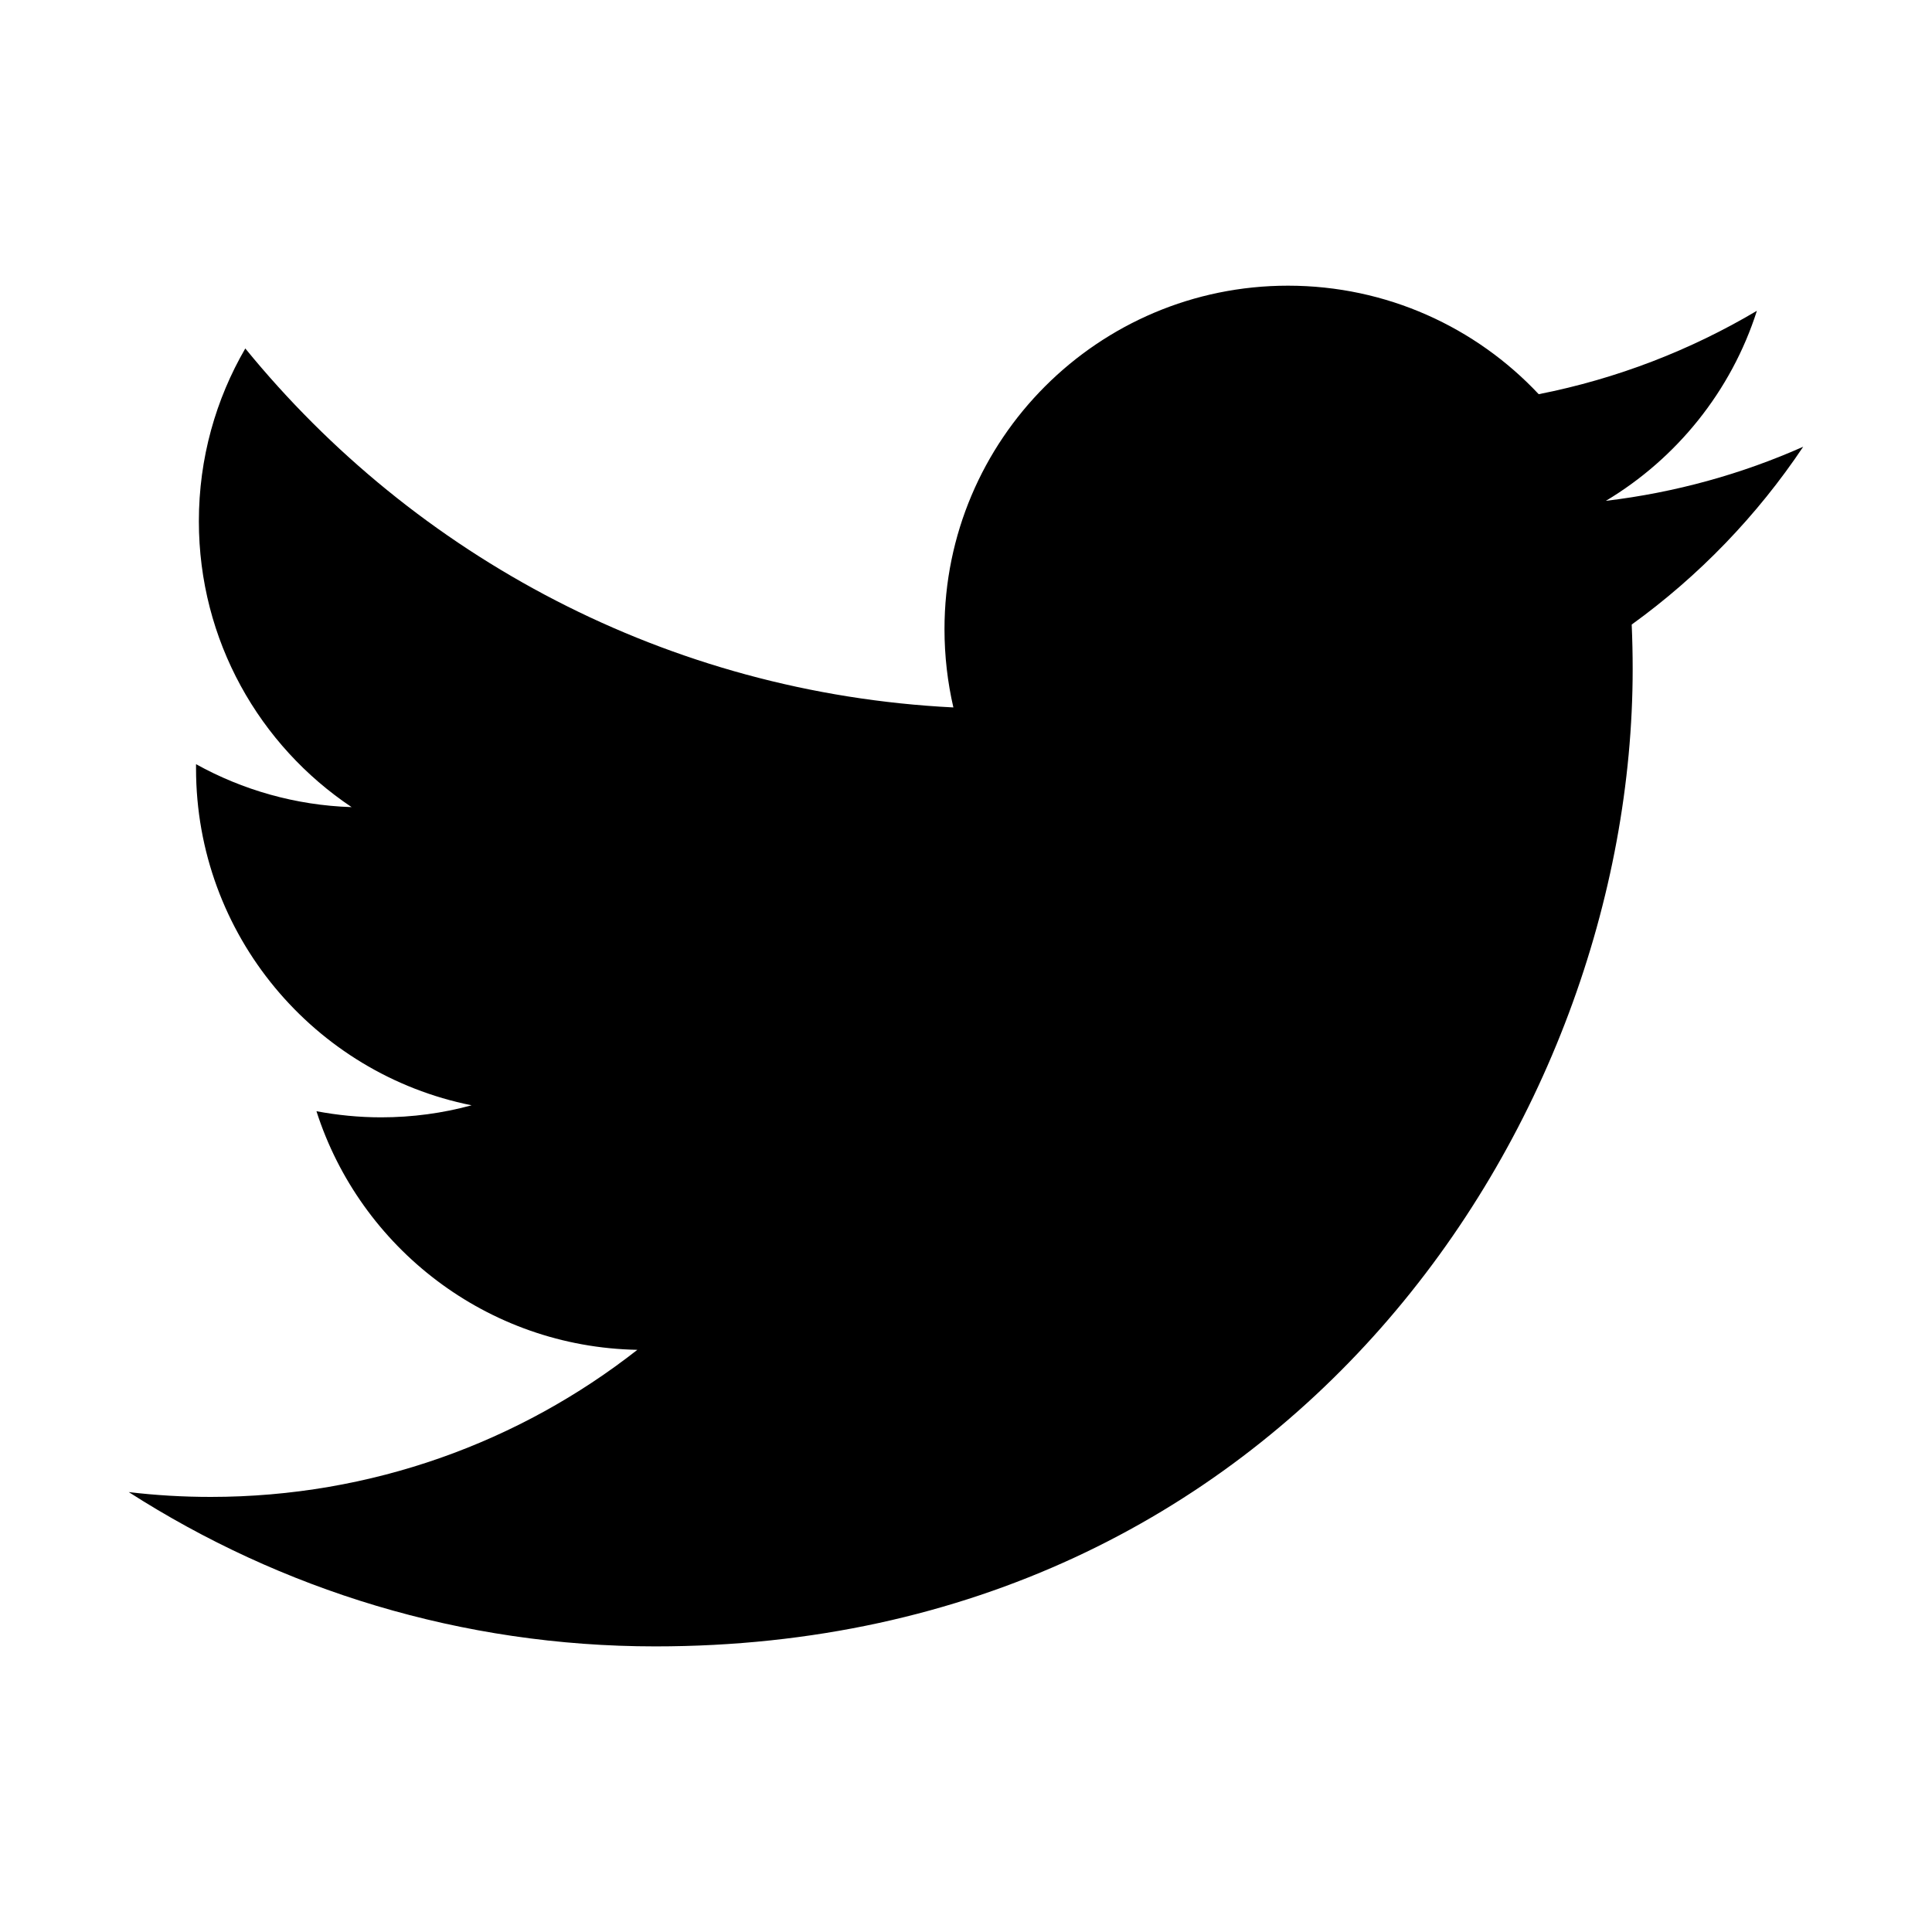
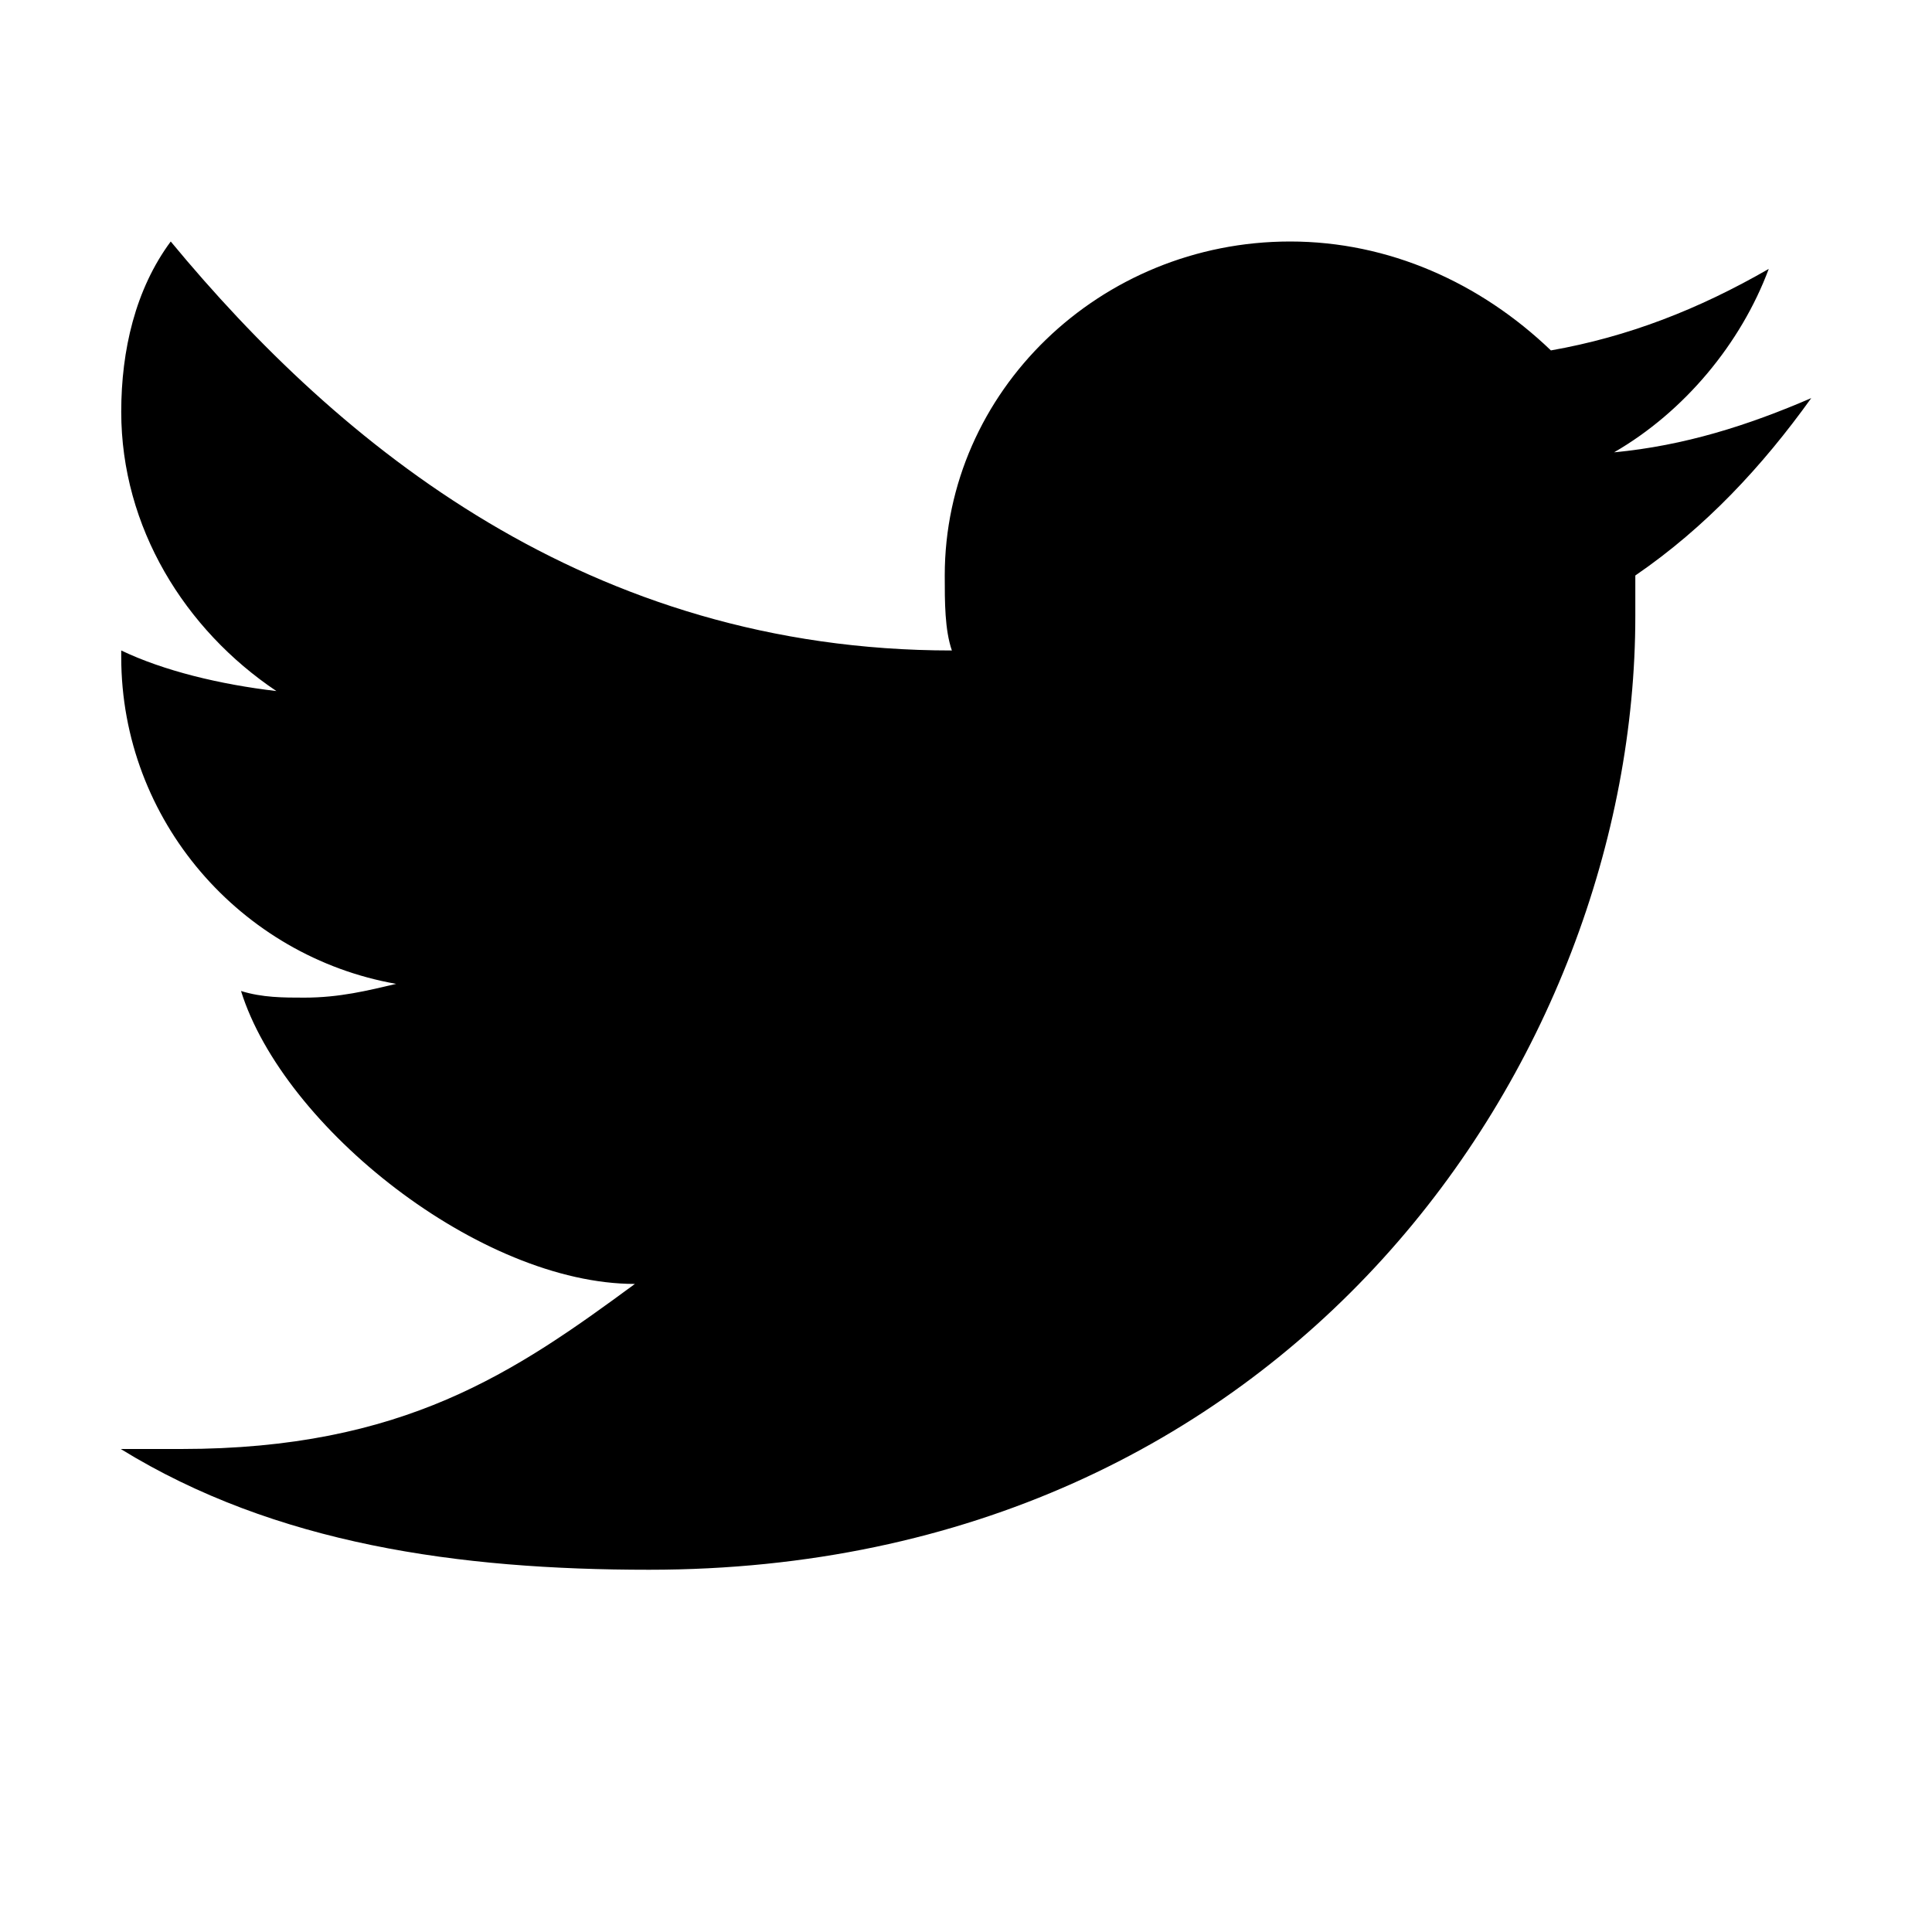
- <svg xmlns="http://www.w3.org/2000/svg" fill="#000000" viewBox="0 0 30 30" width="22px" height="22px">
-   <path d="M28,6.937c-0.957,0.425-1.985,0.711-3.064,0.84c1.102-0.66,1.947-1.705,2.345-2.951c-1.03,0.611-2.172,1.055-3.388,1.295 c-0.973-1.037-2.359-1.685-3.893-1.685c-2.946,0-5.334,2.389-5.334,5.334c0,0.418,0.048,0.826,0.138,1.215 c-4.433-0.222-8.363-2.346-10.995-5.574C3.351,6.199,3.088,7.115,3.088,8.094c0,1.85,0.941,3.483,2.372,4.439 c-0.874-0.028-1.697-0.268-2.416-0.667c0,0.023,0,0.044,0,0.067c0,2.585,1.838,4.741,4.279,5.23 c-0.447,0.122-0.919,0.187-1.406,0.187c-0.343,0-0.678-0.034-1.003-0.095c0.679,2.119,2.649,3.662,4.983,3.705 c-1.825,1.431-4.125,2.284-6.625,2.284c-0.43,0-0.855-0.025-1.273-0.075c2.361,1.513,5.164,2.396,8.177,2.396 c9.812,0,15.176-8.128,15.176-15.177c0-0.231-0.005-0.461-0.015-0.69C26.38,8.945,27.285,8.006,28,6.937z" />
+ <svg xmlns="http://www.w3.org/2000/svg" fill="#000000" viewBox="0 0 16 16" width="16px" height="16px">
+   <path d="M 15 3.297 C 14.477 3.523 13.949 3.691 13.367 3.746 C 13.949 3.41 14.418 2.844 14.648 2.227 C 14.066 2.562 13.484 2.789 12.844 2.902 C 12.258 2.34 11.5 2 10.684 2 C 9.109 2 7.824 3.242 7.824 4.766 C 7.824 4.988 7.824 5.215 7.883 5.387 C 4.875 5.387 2.812 3.691 1.414 2 C 1.121 2.395 1.004 2.902 1.004 3.41 C 1.004 4.367 1.531 5.215 2.289 5.723 C 1.82 5.668 1.355 5.555 1.004 5.387 C 1.004 5.387 1.004 5.387 1.004 5.441 C 1.004 6.797 1.996 7.922 3.281 8.148 C 3.047 8.203 2.812 8.262 2.52 8.262 C 2.348 8.262 2.172 8.262 1.996 8.207 C 2.348 9.336 3.977 10.633 5.258 10.633 C 4.266 11.363 3.344 12 1.5 12 C 1.266 12 1.453 12 1 12 C 2.281 12.789 3.801 13 5.375 13 C 10.684 13 13.543 8.77 13.543 5.102 C 13.543 4.988 13.543 4.879 13.543 4.766 C 14.125 4.367 14.594 3.863 15 3.297" />
</svg>
